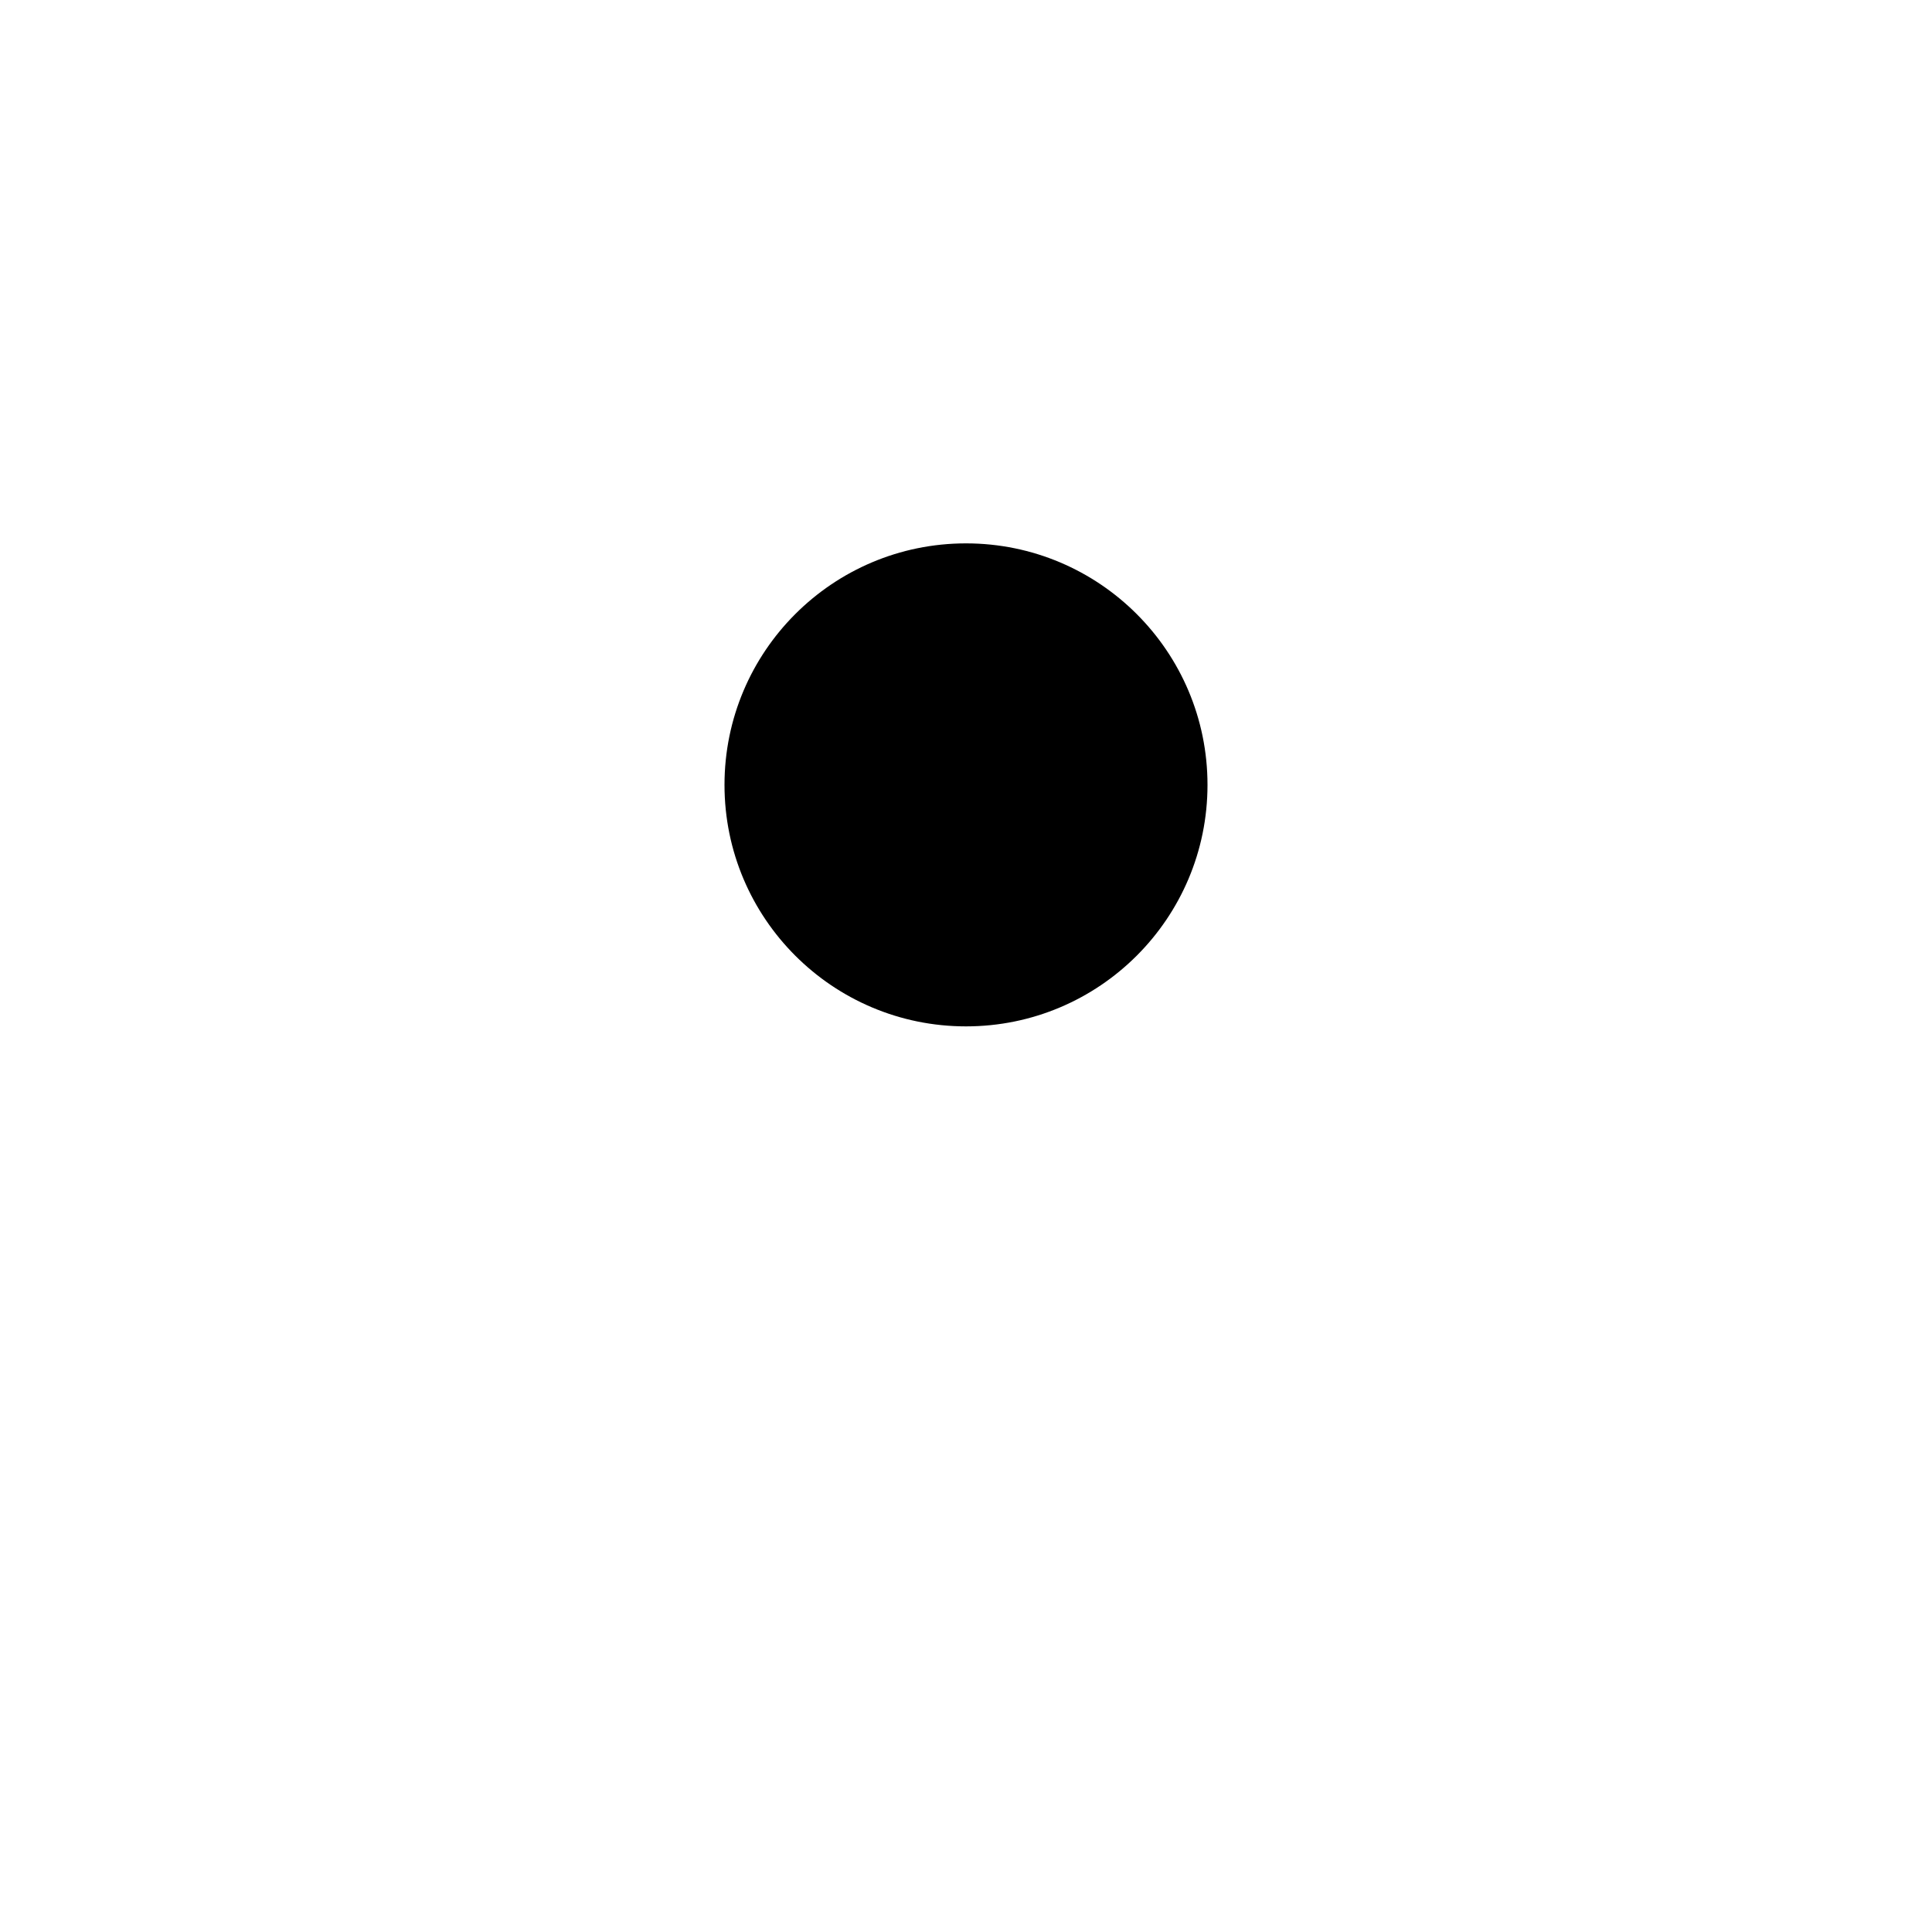
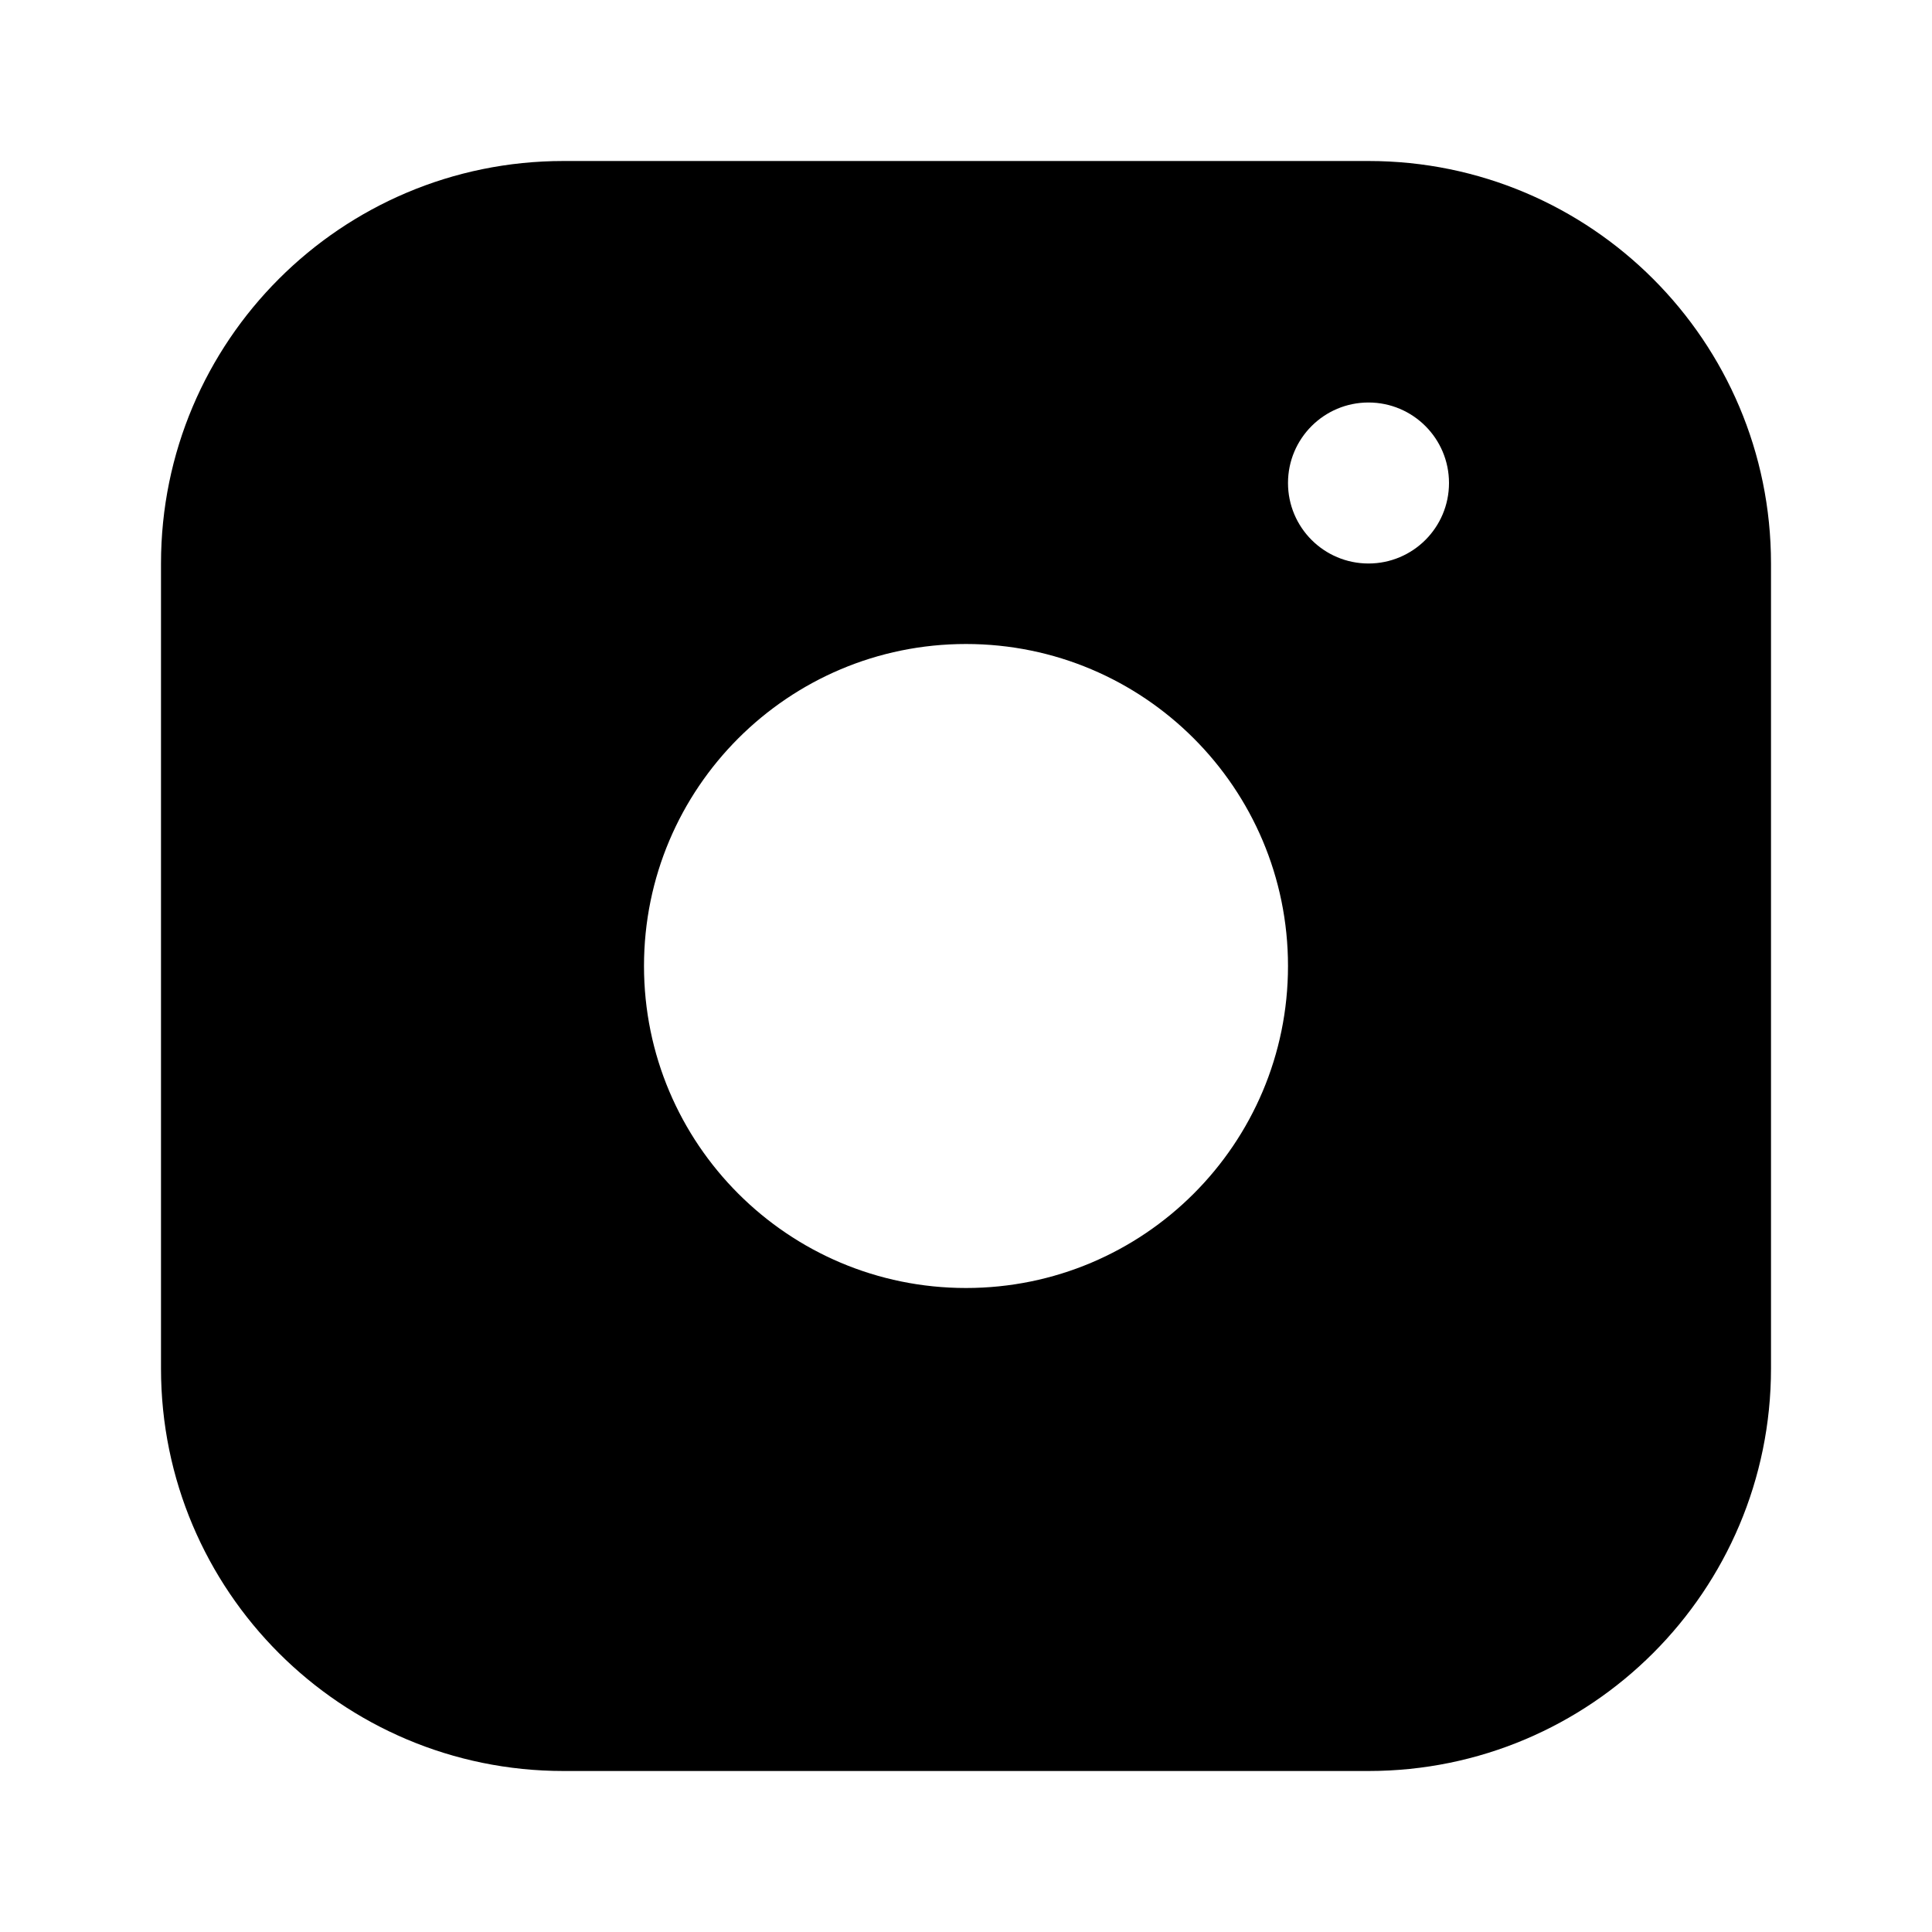
- <svg xmlns="http://www.w3.org/2000/svg" viewBox="0 0 64 64">
-   <rect width="52" height="52" x="6" y="6" rx="12" ry="12" fill="none" />
-   <circle cx="32" cy="26" r="8" fill="currentColor" />
-   <rect x="20" y="20" width="24" height="24" rx="8" ry="8" fill="none" />
+ <svg xmlns="http://www.w3.org/2000/svg" viewBox="0 0 24 24">
+   <path fill="currentColor" d="M7 2h10a5 5 0 0 1 5 5v10a5 5 0 0 1-5 5H7a5 5 0 0 1-5-5V7a5 5 0 0 1 5-5zm5 6a4 4 0 1 0 0 8 4 4 0 0 0 0-8zm5-3a1 1 0 1 0 0 2 1 1 0 0 0 0-2z" />
</svg>
